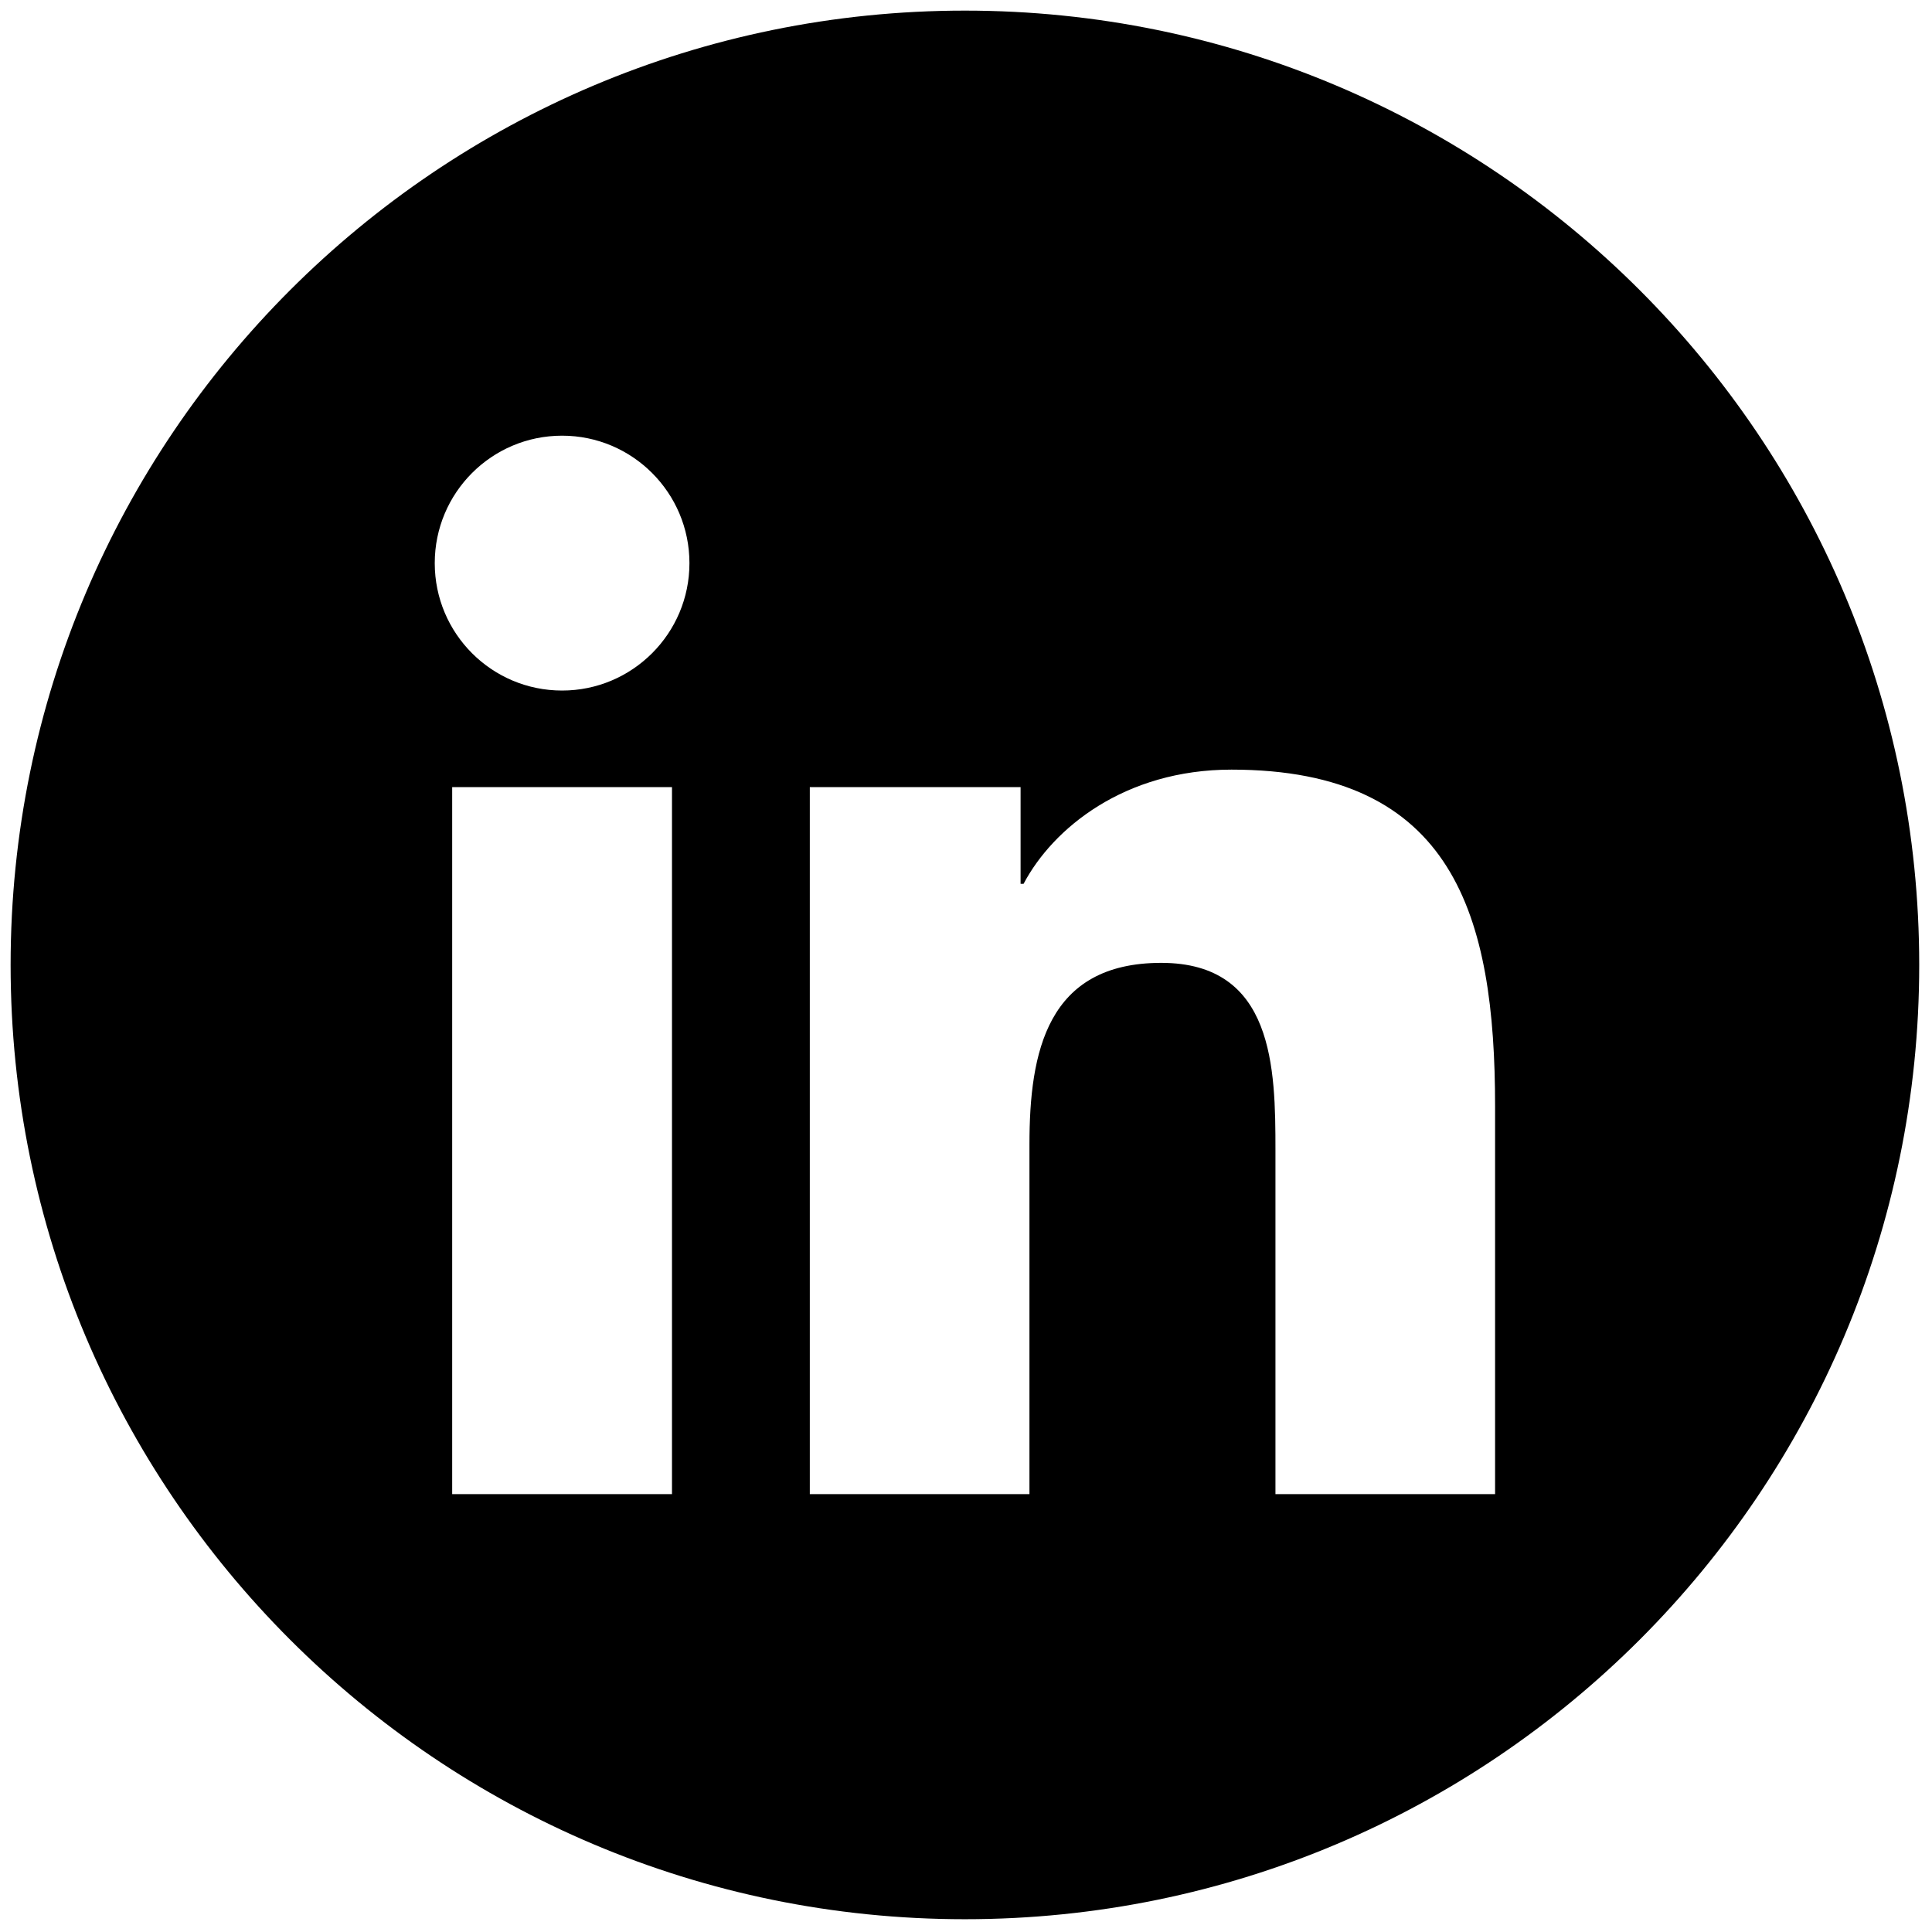
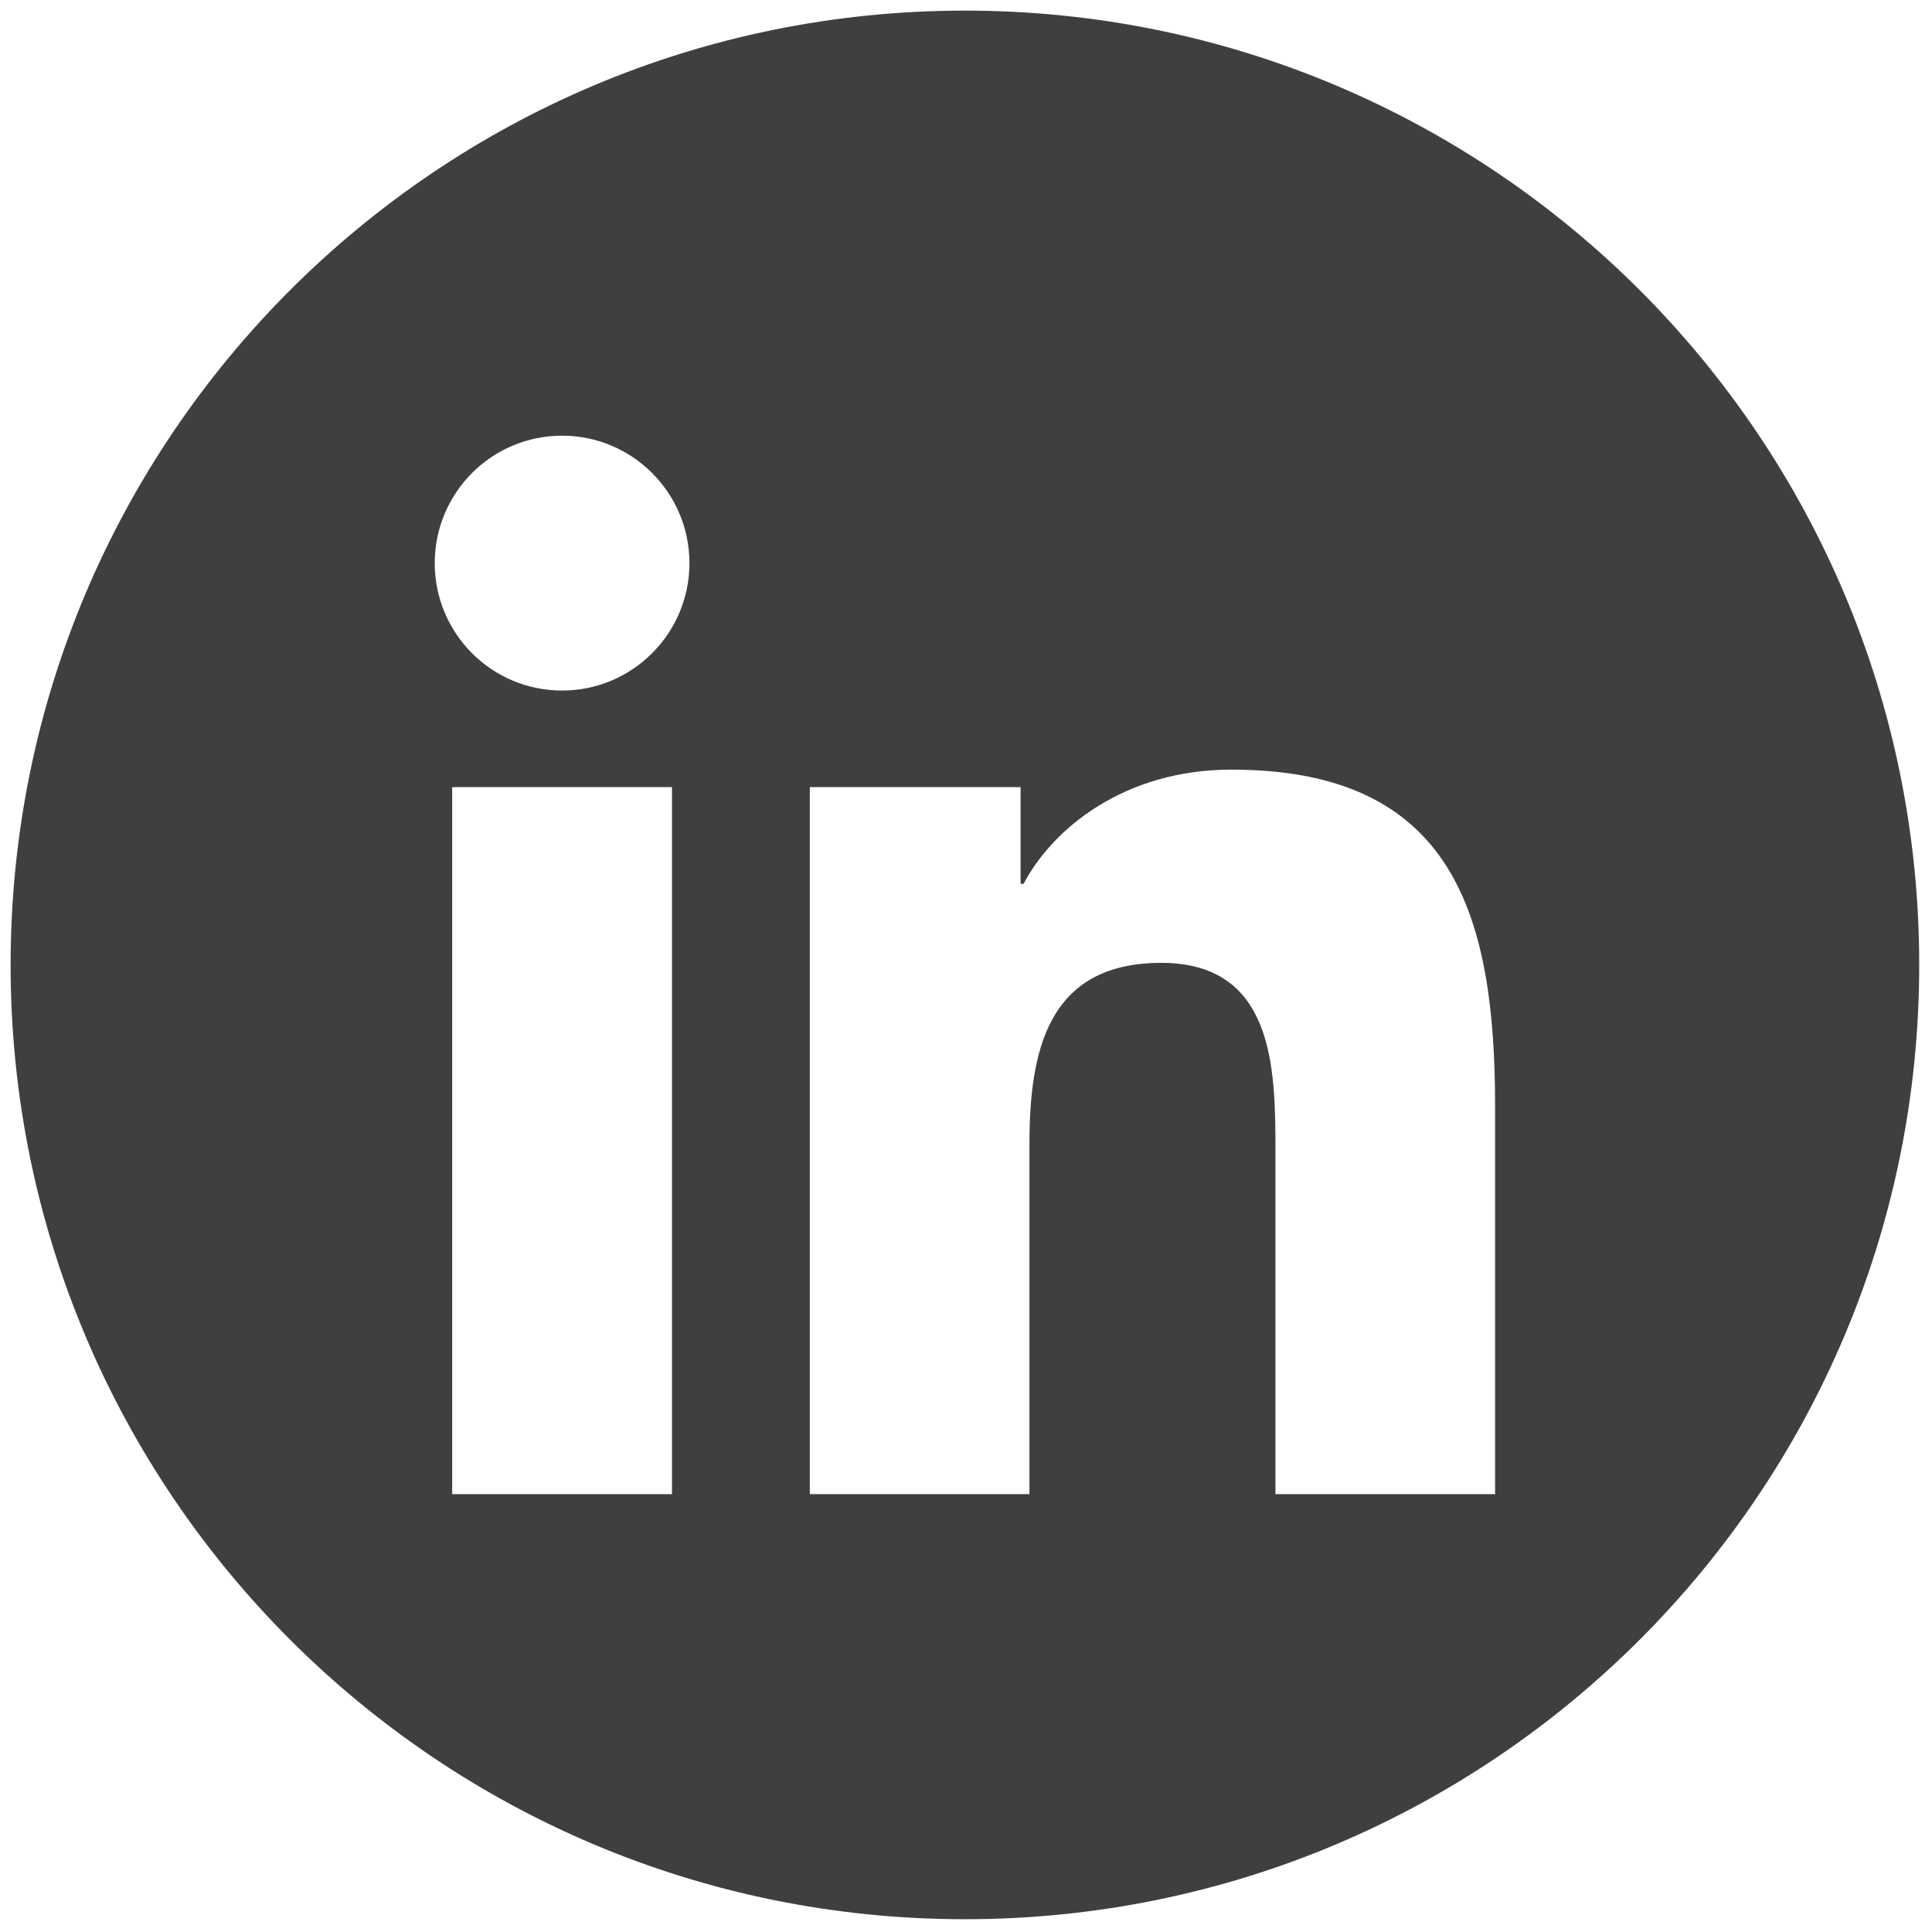
<svg xmlns="http://www.w3.org/2000/svg" version="1.1" width="256" height="256" viewBox="0 0 256 256" xml:space="preserve">
  <g transform="translate(1.406593 1.406593) scale(2.81 2.81)">
-     <path d="M 45 0 C 20.147 0 0 20.147 0 45 c 0 24.853 20.147 45 45 45 c 24.853 0 45 -20.147 45 -45 C 90 20.147 69.853 0 45 0 z M 31.187 69.956 H 20.822 V 36.617 h 10.365 V 69.956 z M 26.005 32.062 c -3.32 0 -6.005 -2.692 -6.005 -6.007 c 0 -3.318 2.685 -6.011 6.005 -6.011 c 3.313 0 6.005 2.692 6.005 6.011 C 32.01 29.37 29.317 32.062 26.005 32.062 z M 70 69.956 H 59.643 V 53.743 c 0 -3.867 -0.067 -8.84 -5.385 -8.84 c -5.392 0 -6.215 4.215 -6.215 8.562 v 16.491 H 37.686 V 36.617 h 9.939 v 4.559 h 0.141 c 1.383 -2.622 4.764 -5.385 9.804 -5.385 C 68.063 35.791 70 42.694 70 51.671 V 69.956 z" transform=" matrix(1 0 0 1 0 0) " stroke-linecap="round" />
+     <path fill="#3f3f3f" opacity="1" d="M 45 0 C 20.147 0 0 20.147 0 45 c 0 24.853 20.147 45 45 45 c 24.853 0 45 -20.147 45 -45 C 90 20.147 69.853 0 45 0 z M 31.187 69.956 H 20.822 V 36.617 h 10.365 V 69.956 z M 26.005 32.062 c -3.32 0 -6.005 -2.692 -6.005 -6.007 c 0 -3.318 2.685 -6.011 6.005 -6.011 c 3.313 0 6.005 2.692 6.005 6.011 C 32.01 29.37 29.317 32.062 26.005 32.062 z M 70 69.956 H 59.643 V 53.743 c 0 -3.867 -0.067 -8.84 -5.385 -8.84 c -5.392 0 -6.215 4.215 -6.215 8.562 v 16.491 H 37.686 V 36.617 h 9.939 v 4.559 h 0.141 c 1.383 -2.622 4.764 -5.385 9.804 -5.385 C 68.063 35.791 70 42.694 70 51.671 V 69.956 z" transform=" matrix(1 0 0 1 0 0) " />
  </g>
</svg>
